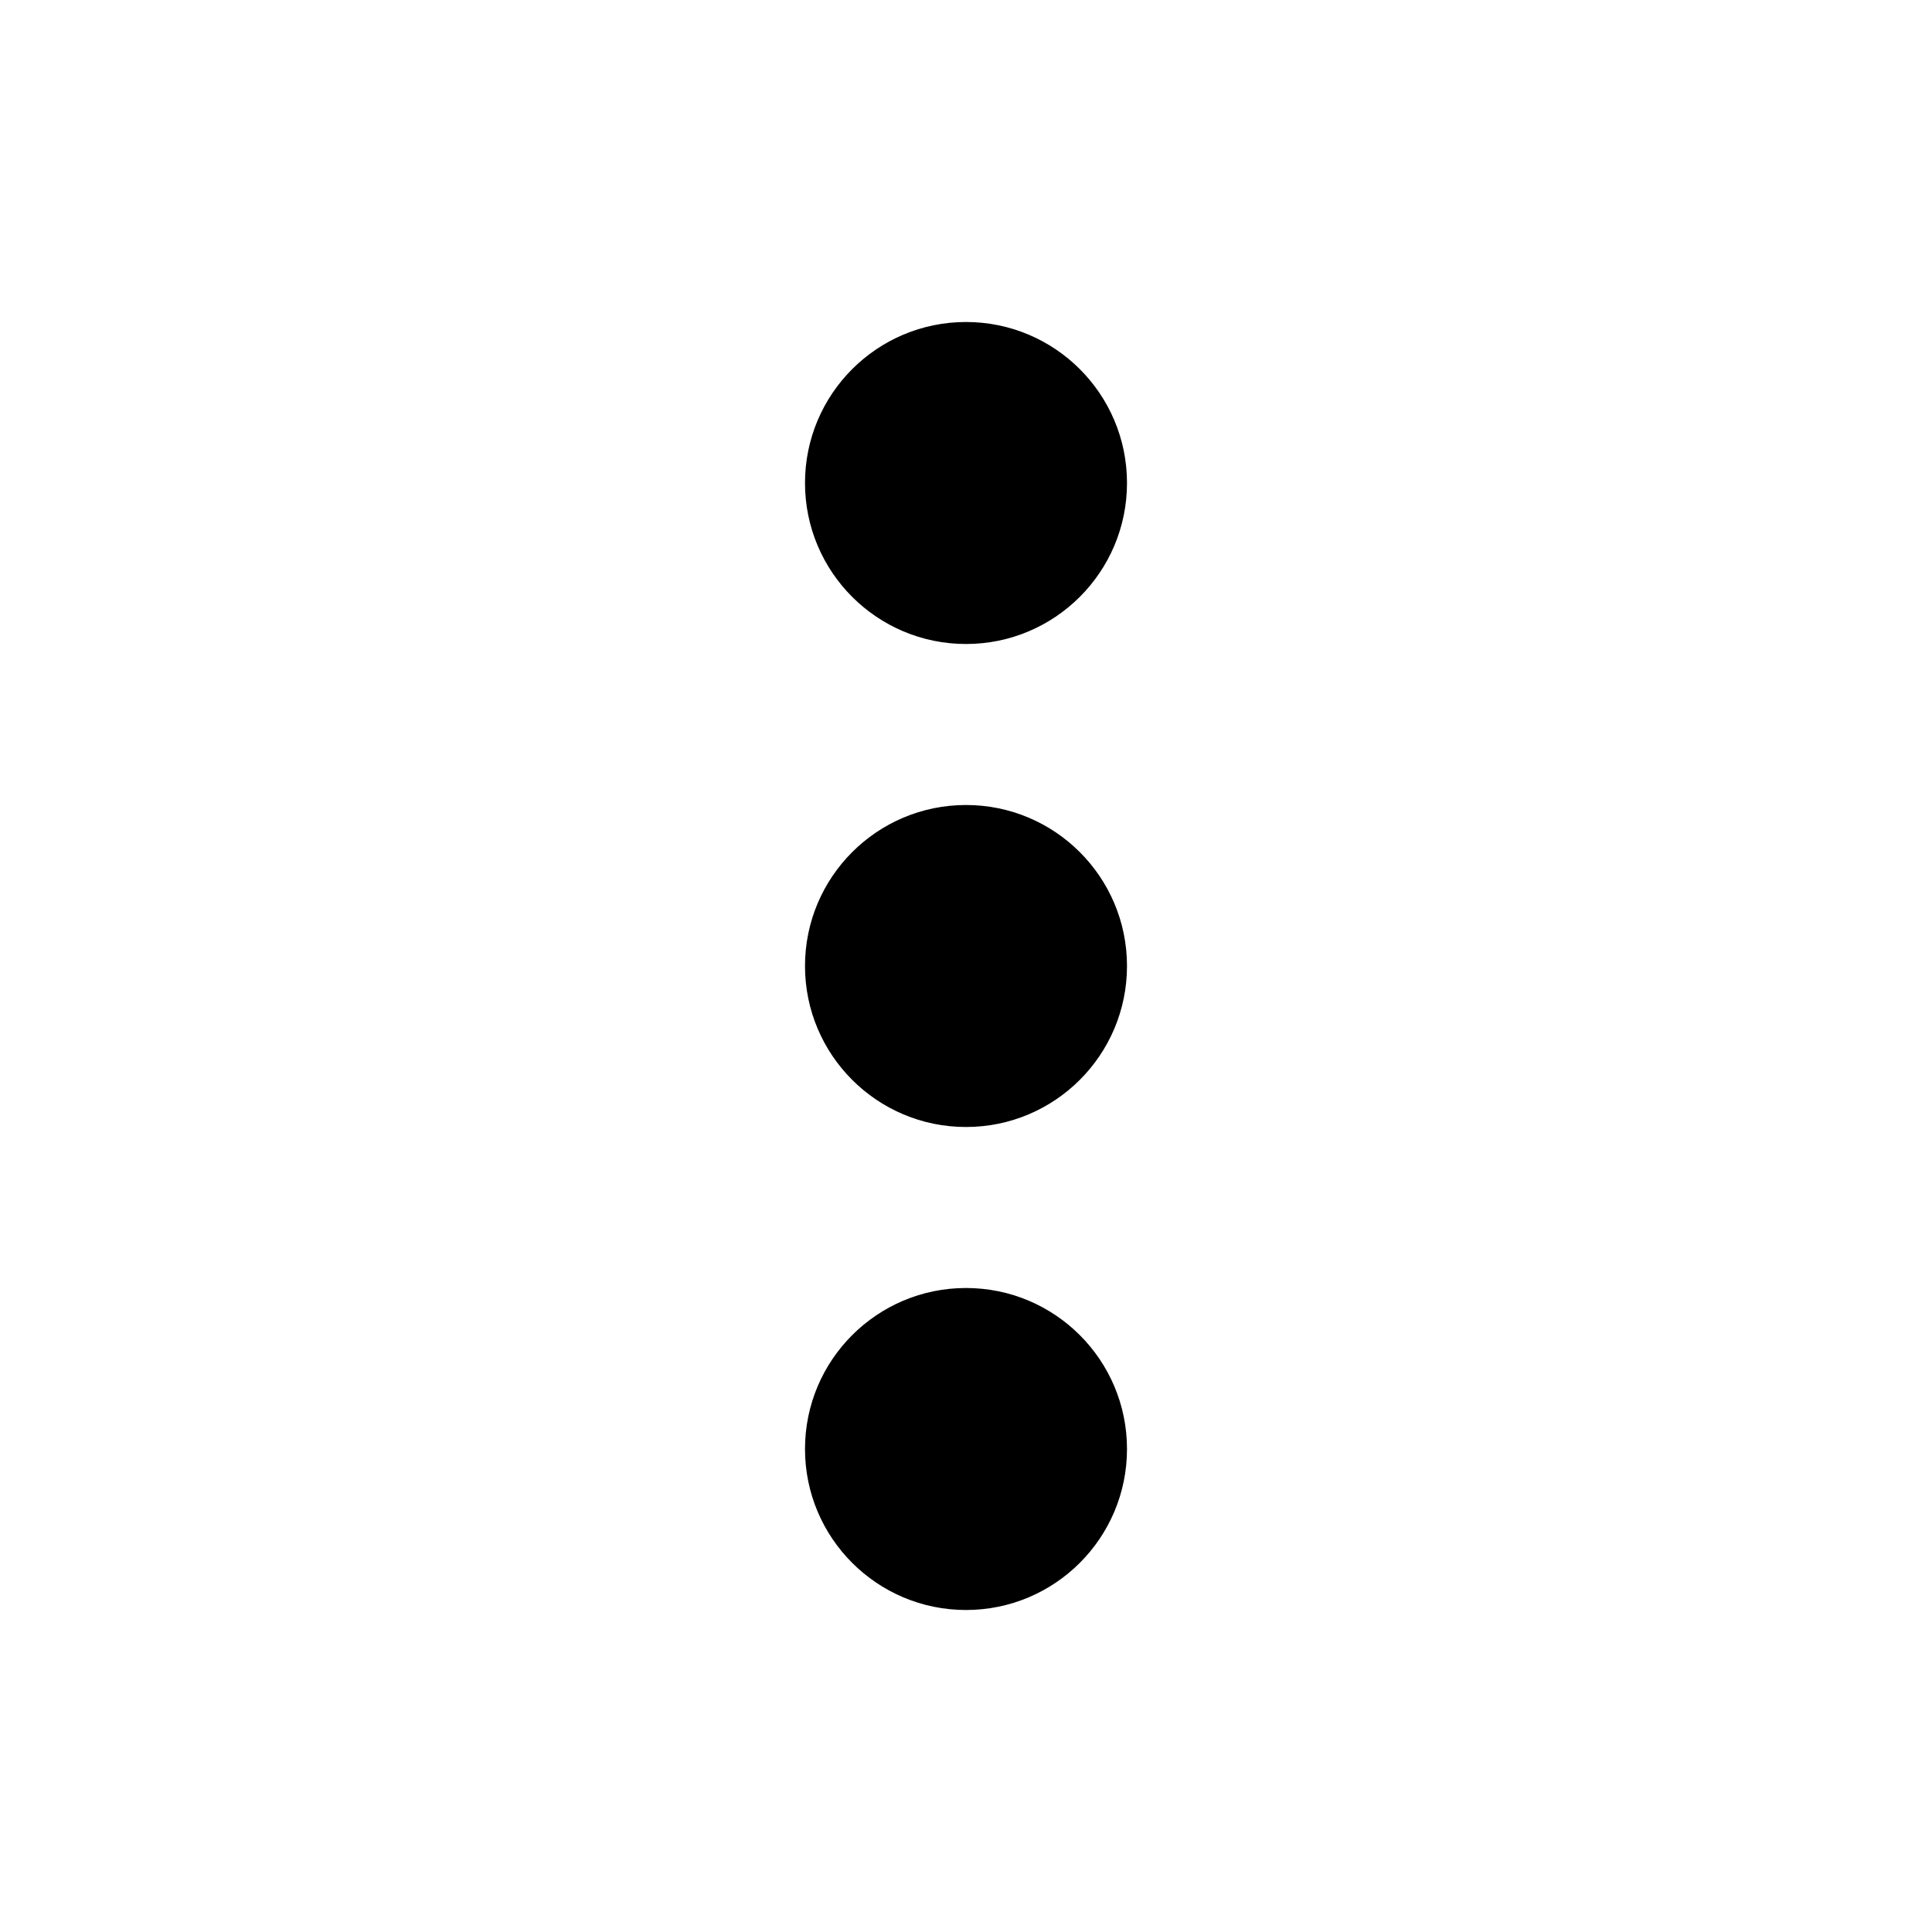
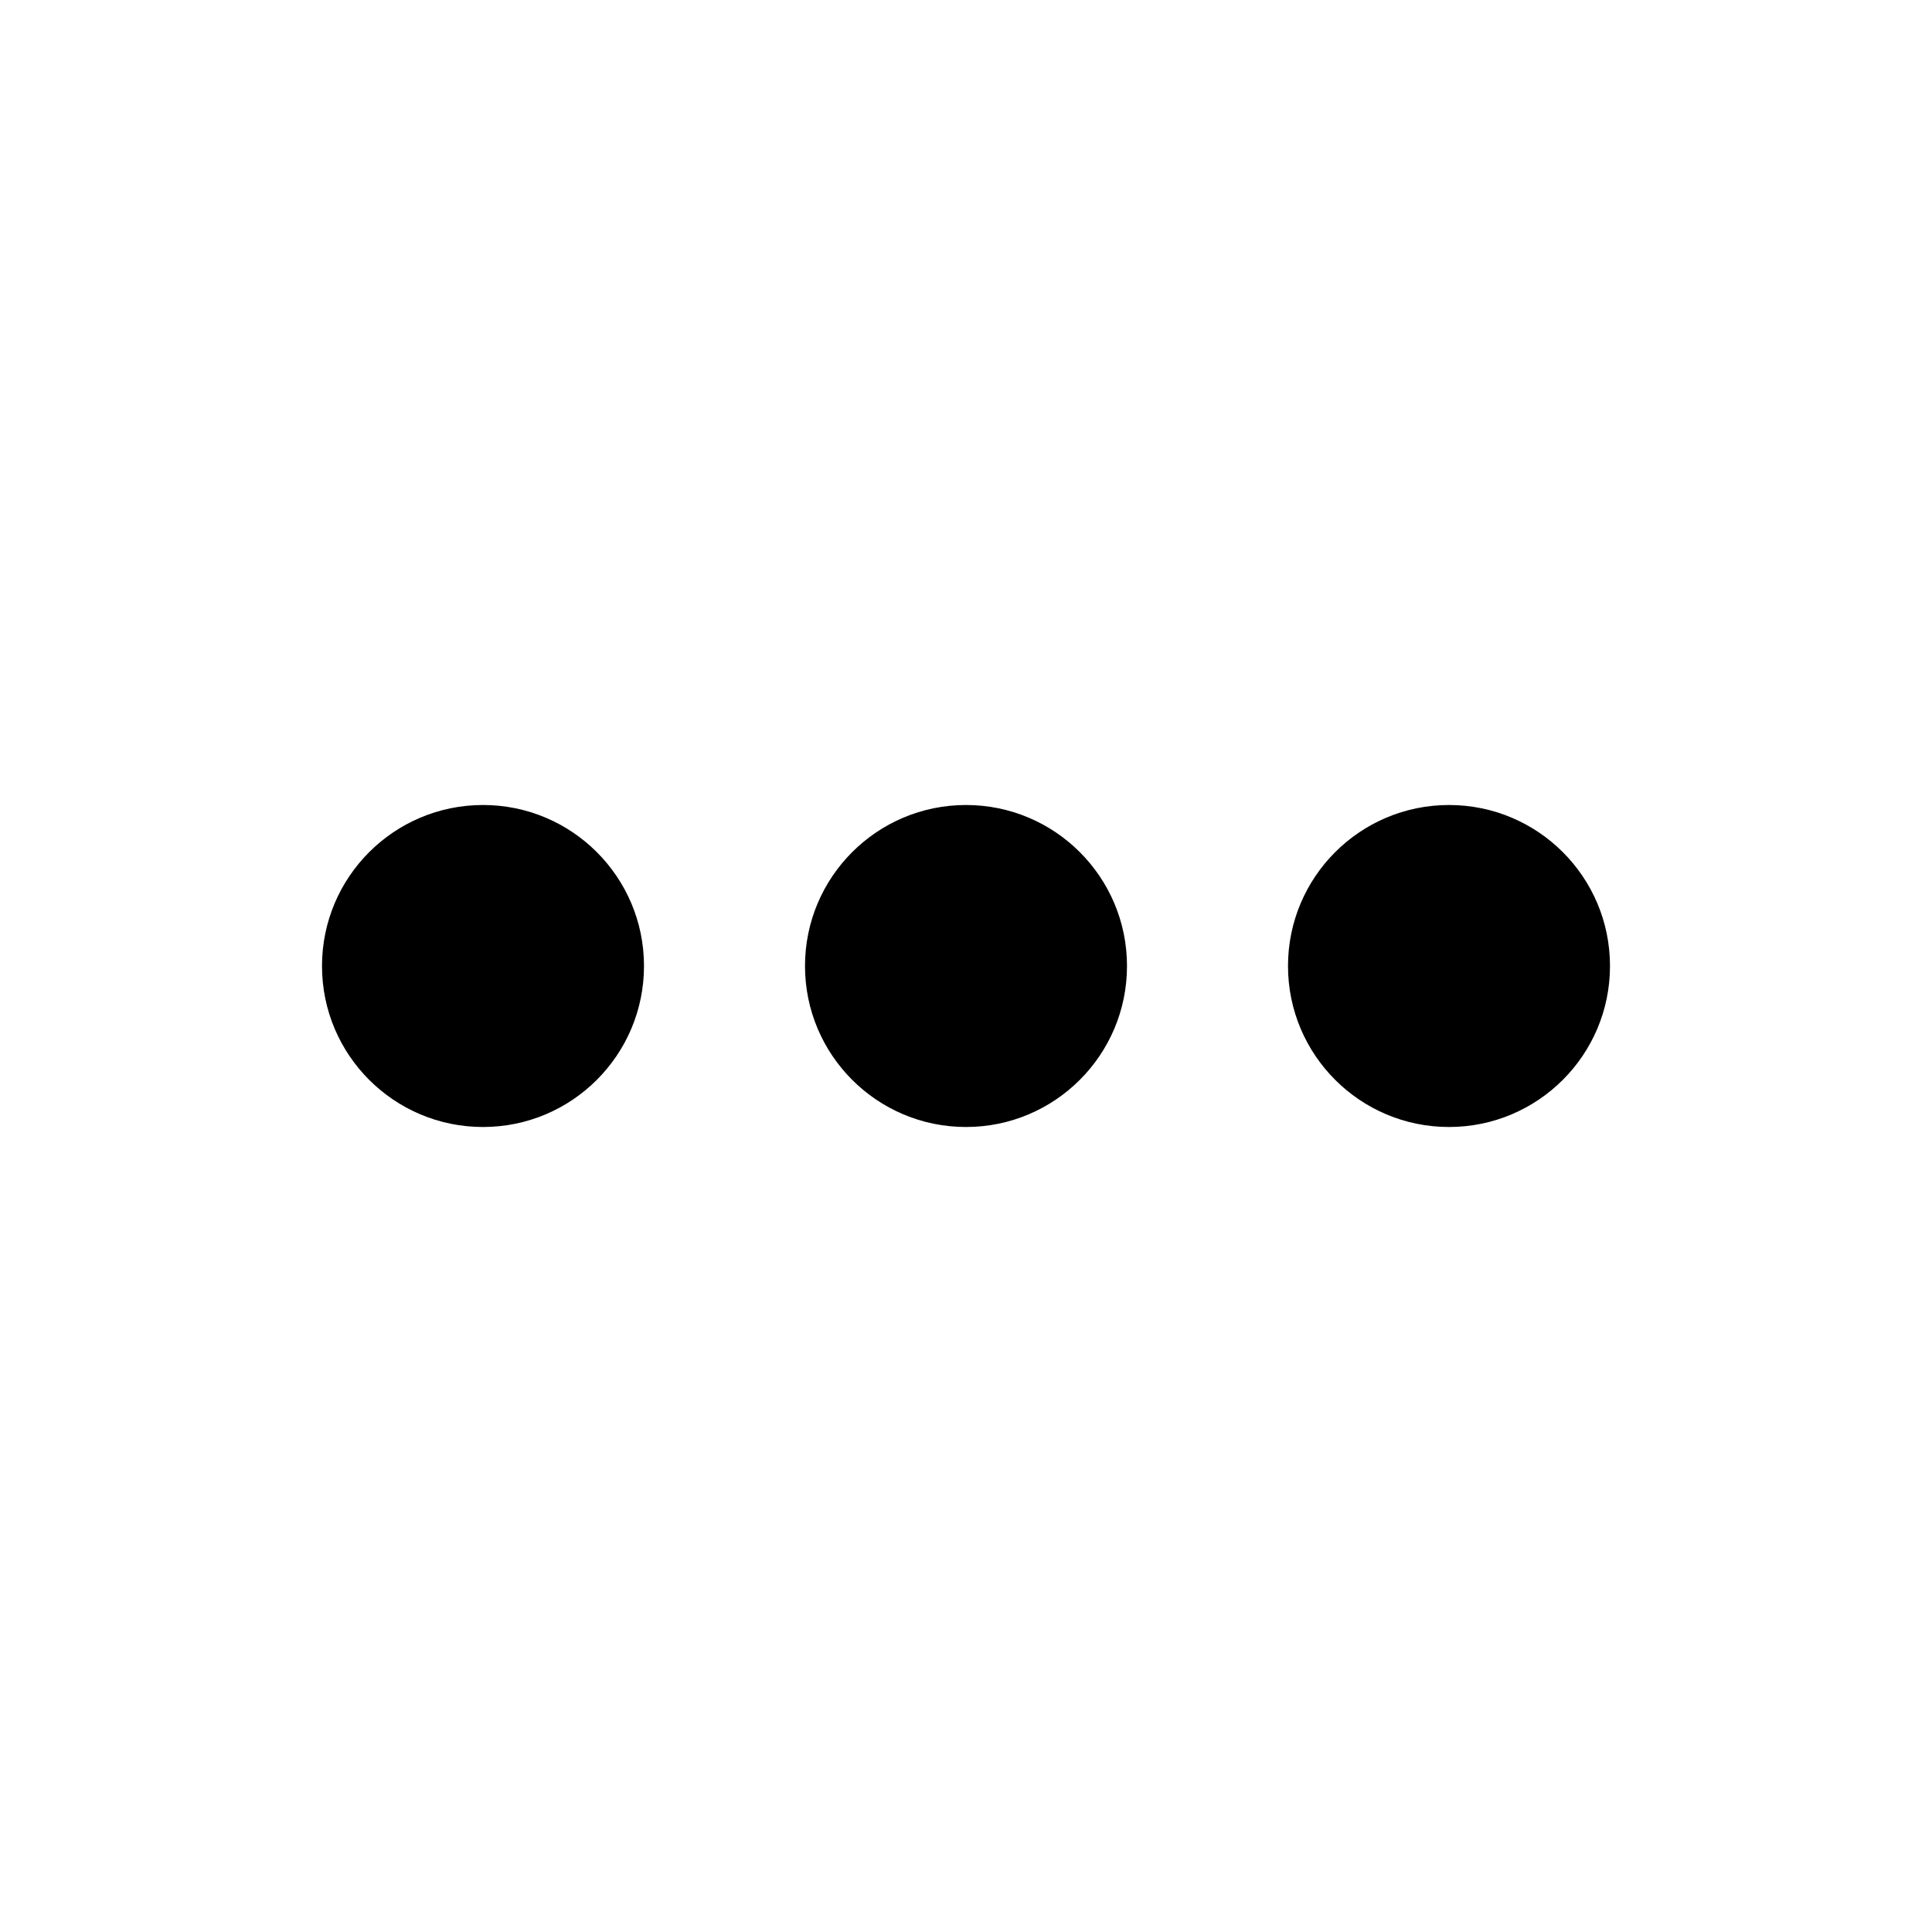
- <svg style="width:24px;height:24px" viewBox="0 0 24 24">
-   <path fill="currentColor" d="M12,16A2,2 0 0,1 14,18A2,2 0 0,1 12,20A2,2 0 0,1 10,18A2,2 0 0,1 12,16M12,10A2,2 0 0,1 14,12A2,2 0 0,1 12,14A2,2 0 0,1 10,12A2,2 0 0,1 12,10M12,4A2,2 0 0,1 14,6A2,2 0 0,1 12,8A2,2 0 0,1 10,6A2,2 0 0,1 12,4Z" />
+ <svg xmlns="http://www.w3.org/2000/svg" width="24" height="24">
+   <path d="M16 12a2 2 0 0 1 2-2 2 2 0 0 1 2 2 2 2 0 0 1-2 2 2 2 0 0 1-2-2m-6 0a2 2 0 0 1 2-2 2 2 0 0 1 2 2 2 2 0 0 1-2 2 2 2 0 0 1-2-2m-6 0a2 2 0 0 1 2-2 2 2 0 0 1 2 2 2 2 0 0 1-2 2 2 2 0 0 1-2-2Z" />
</svg>
